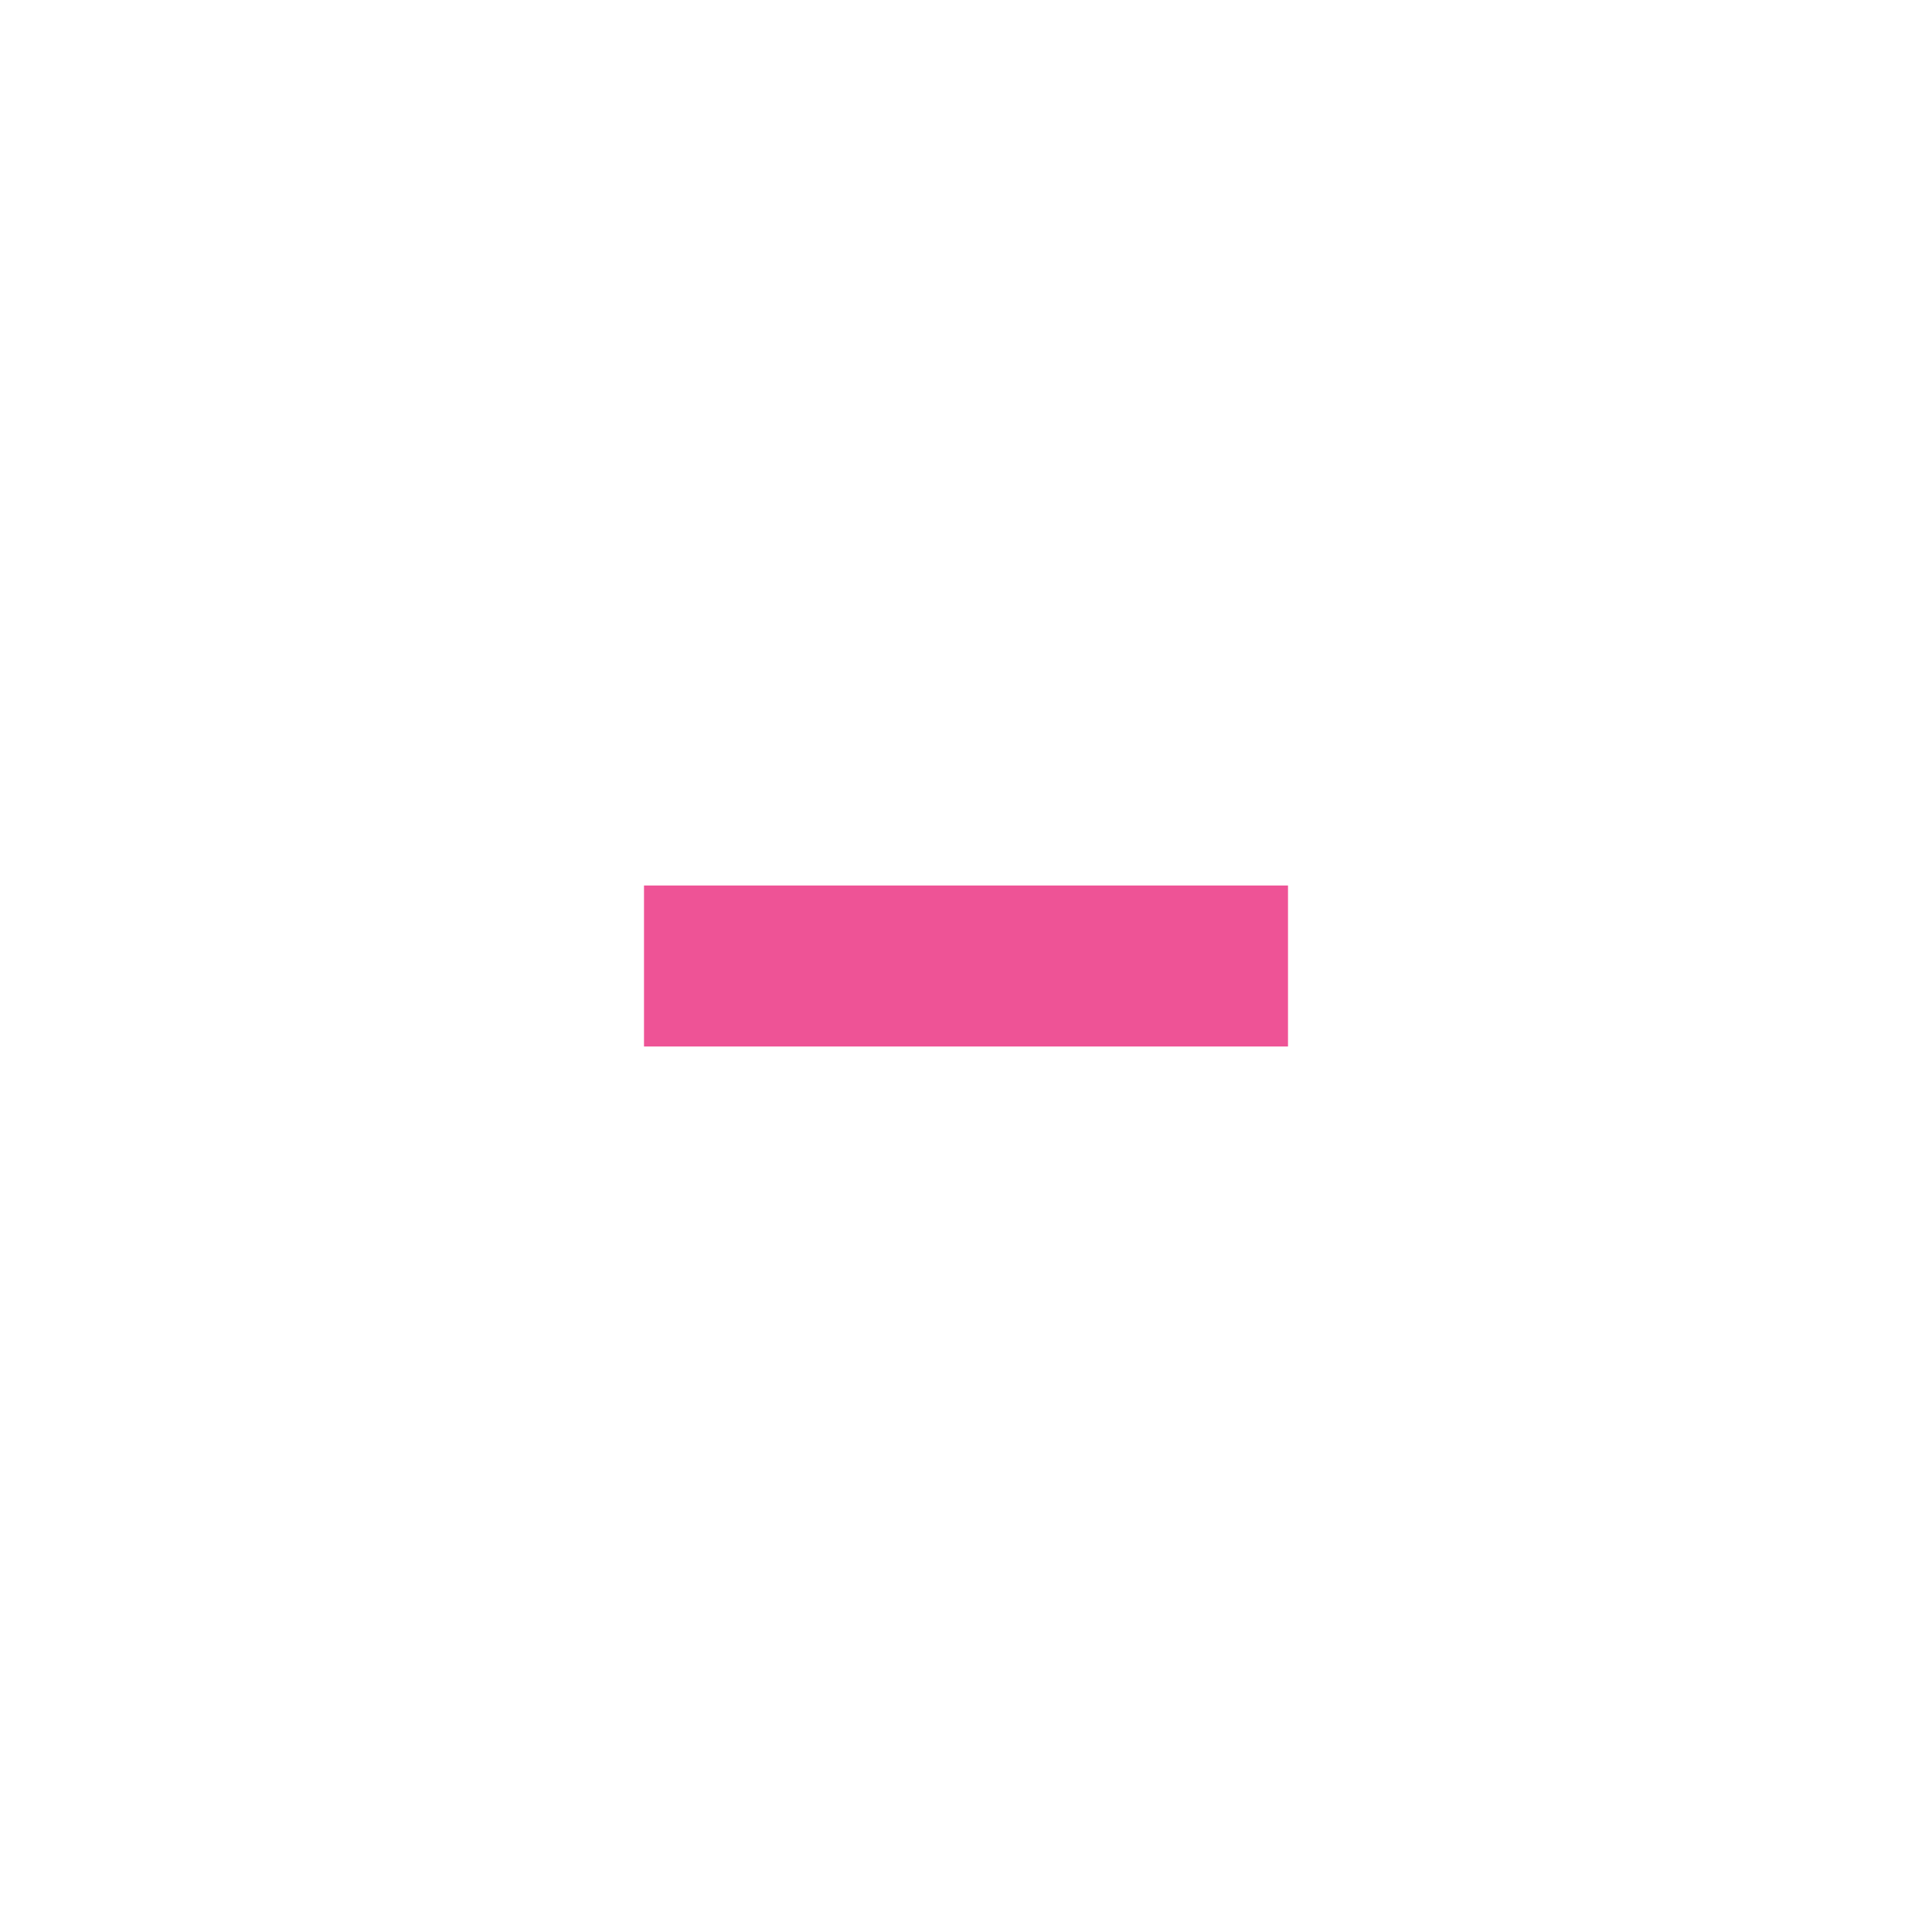
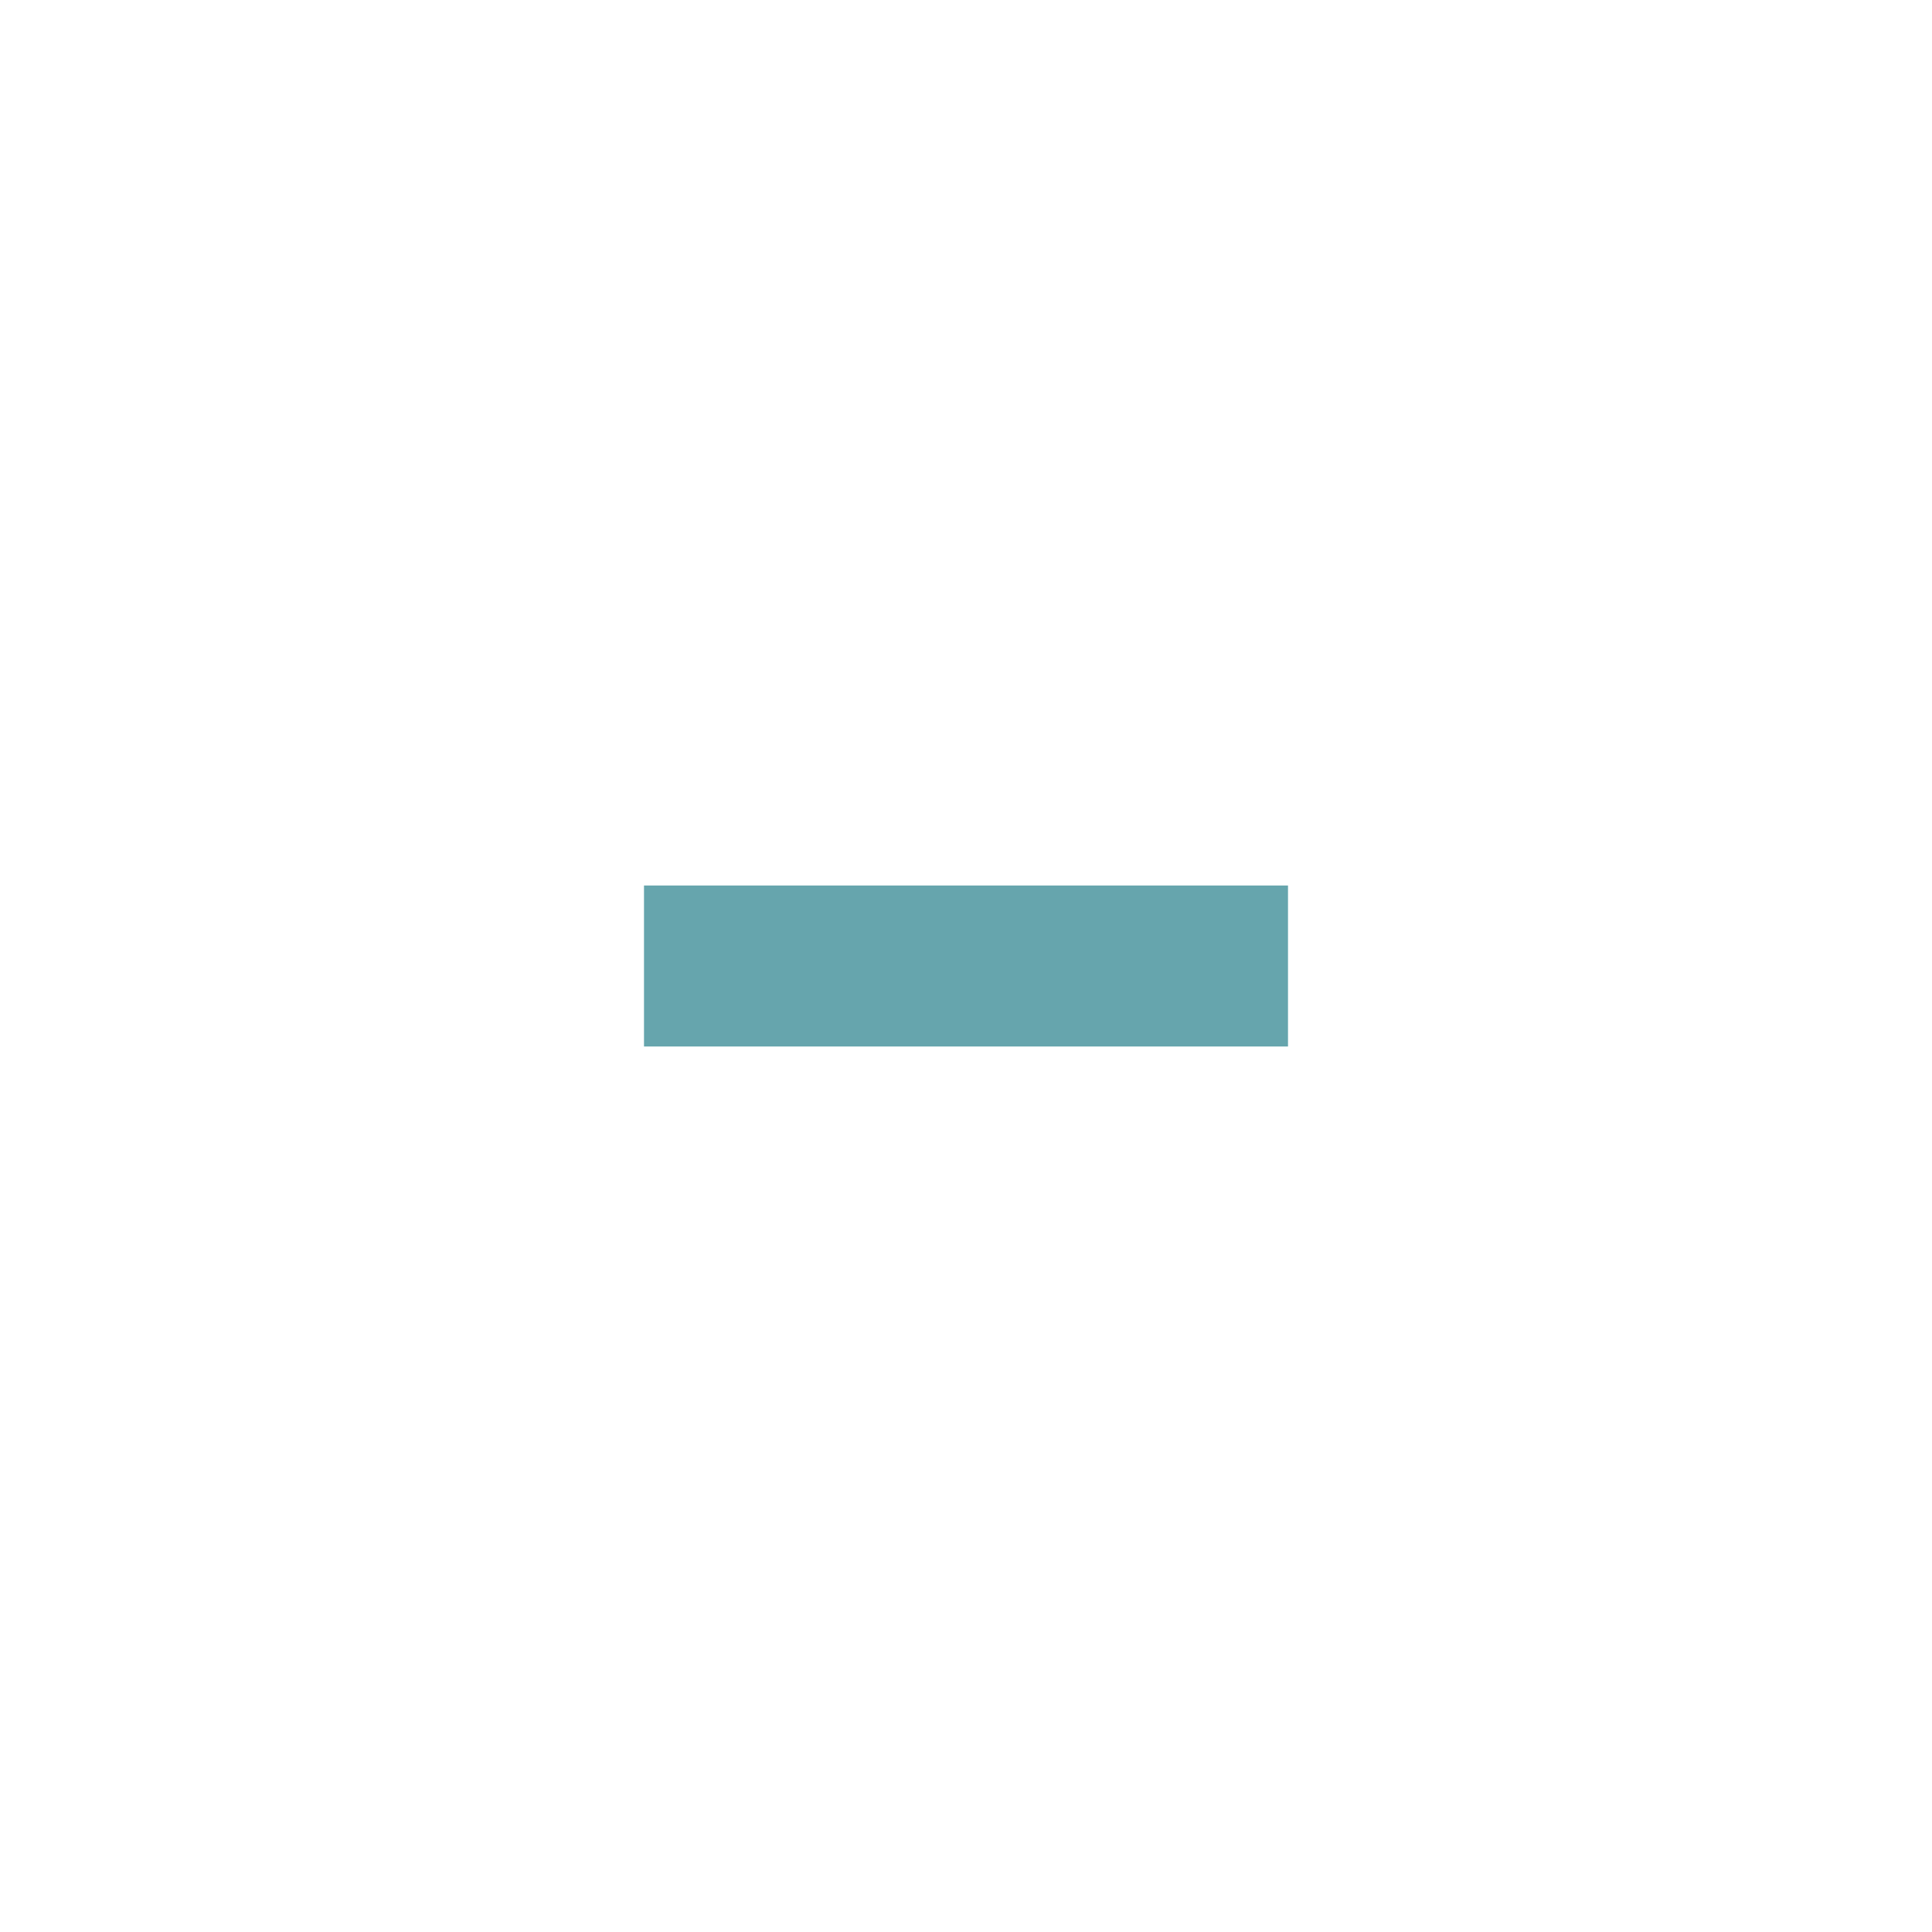
<svg xmlns="http://www.w3.org/2000/svg" version="1.1" x="0px" y="0px" width="24px" height="24px" viewBox="0 0 24 24" xml:space="preserve">
-   <rect x="8" y="11" fill="#ee5396" width="8" height="2" />
+   <rect x="8" y="11" fill="#66A5AD" width="8" height="2" />
</svg>
